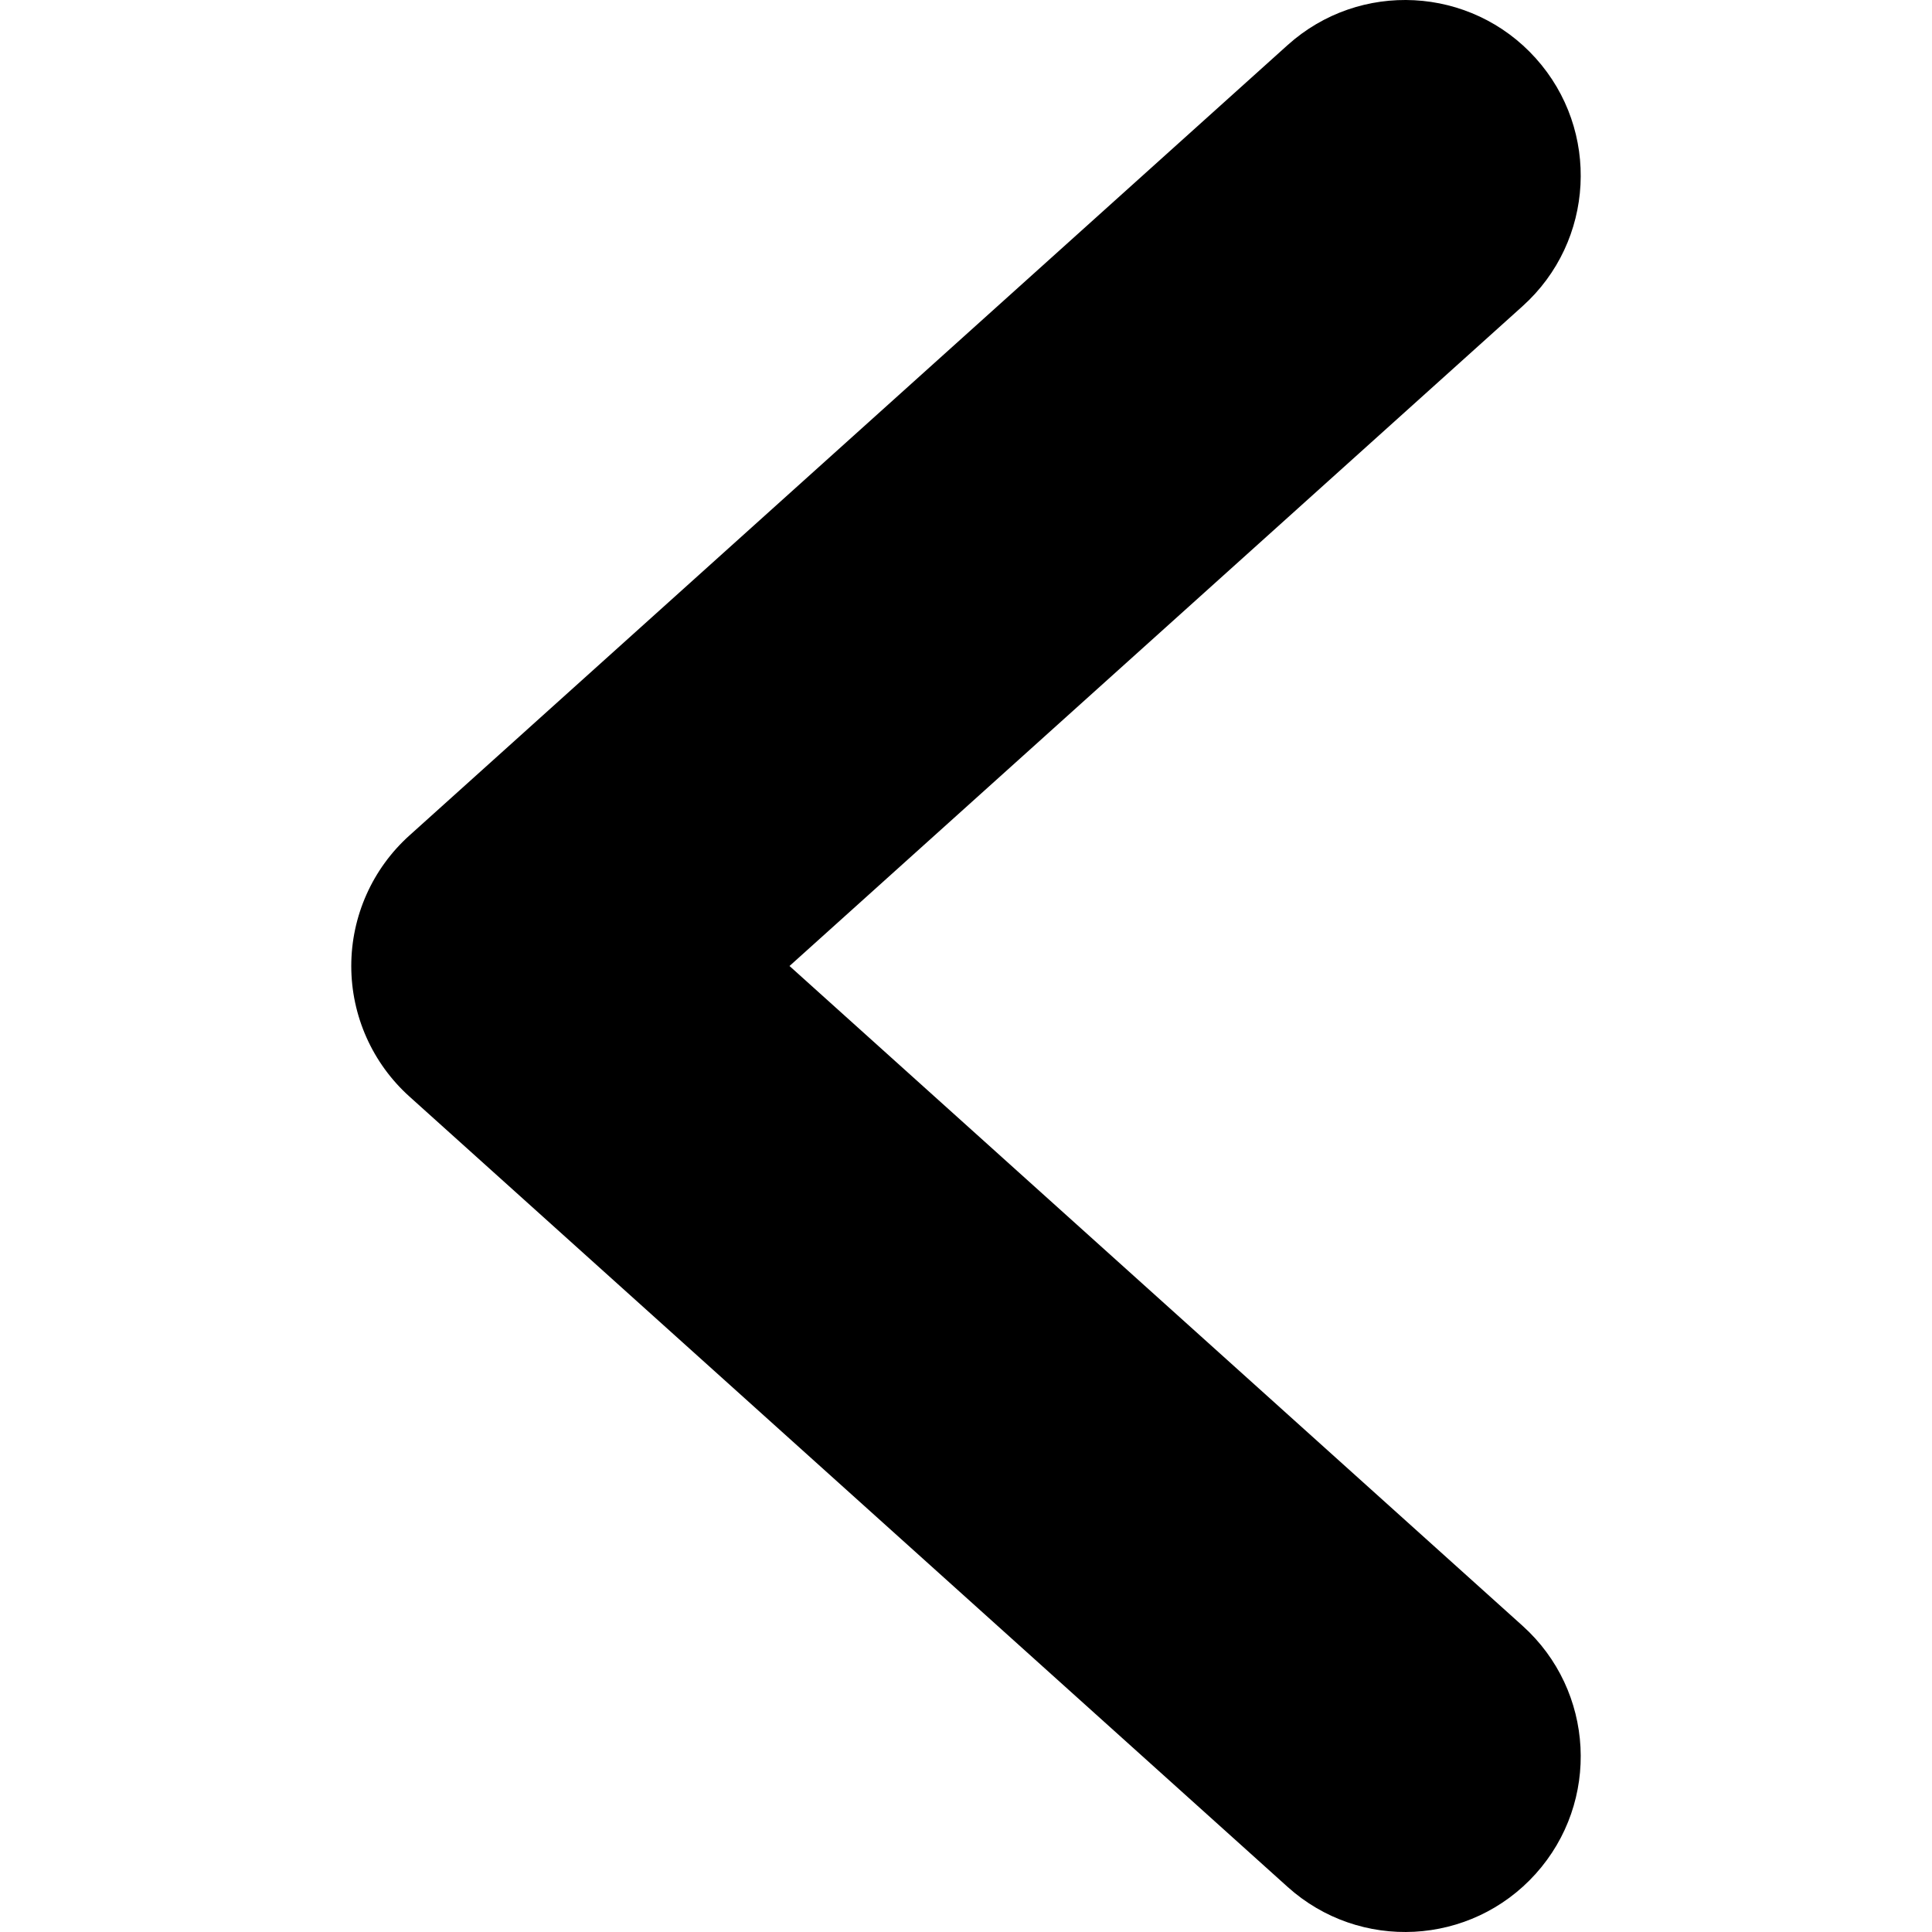
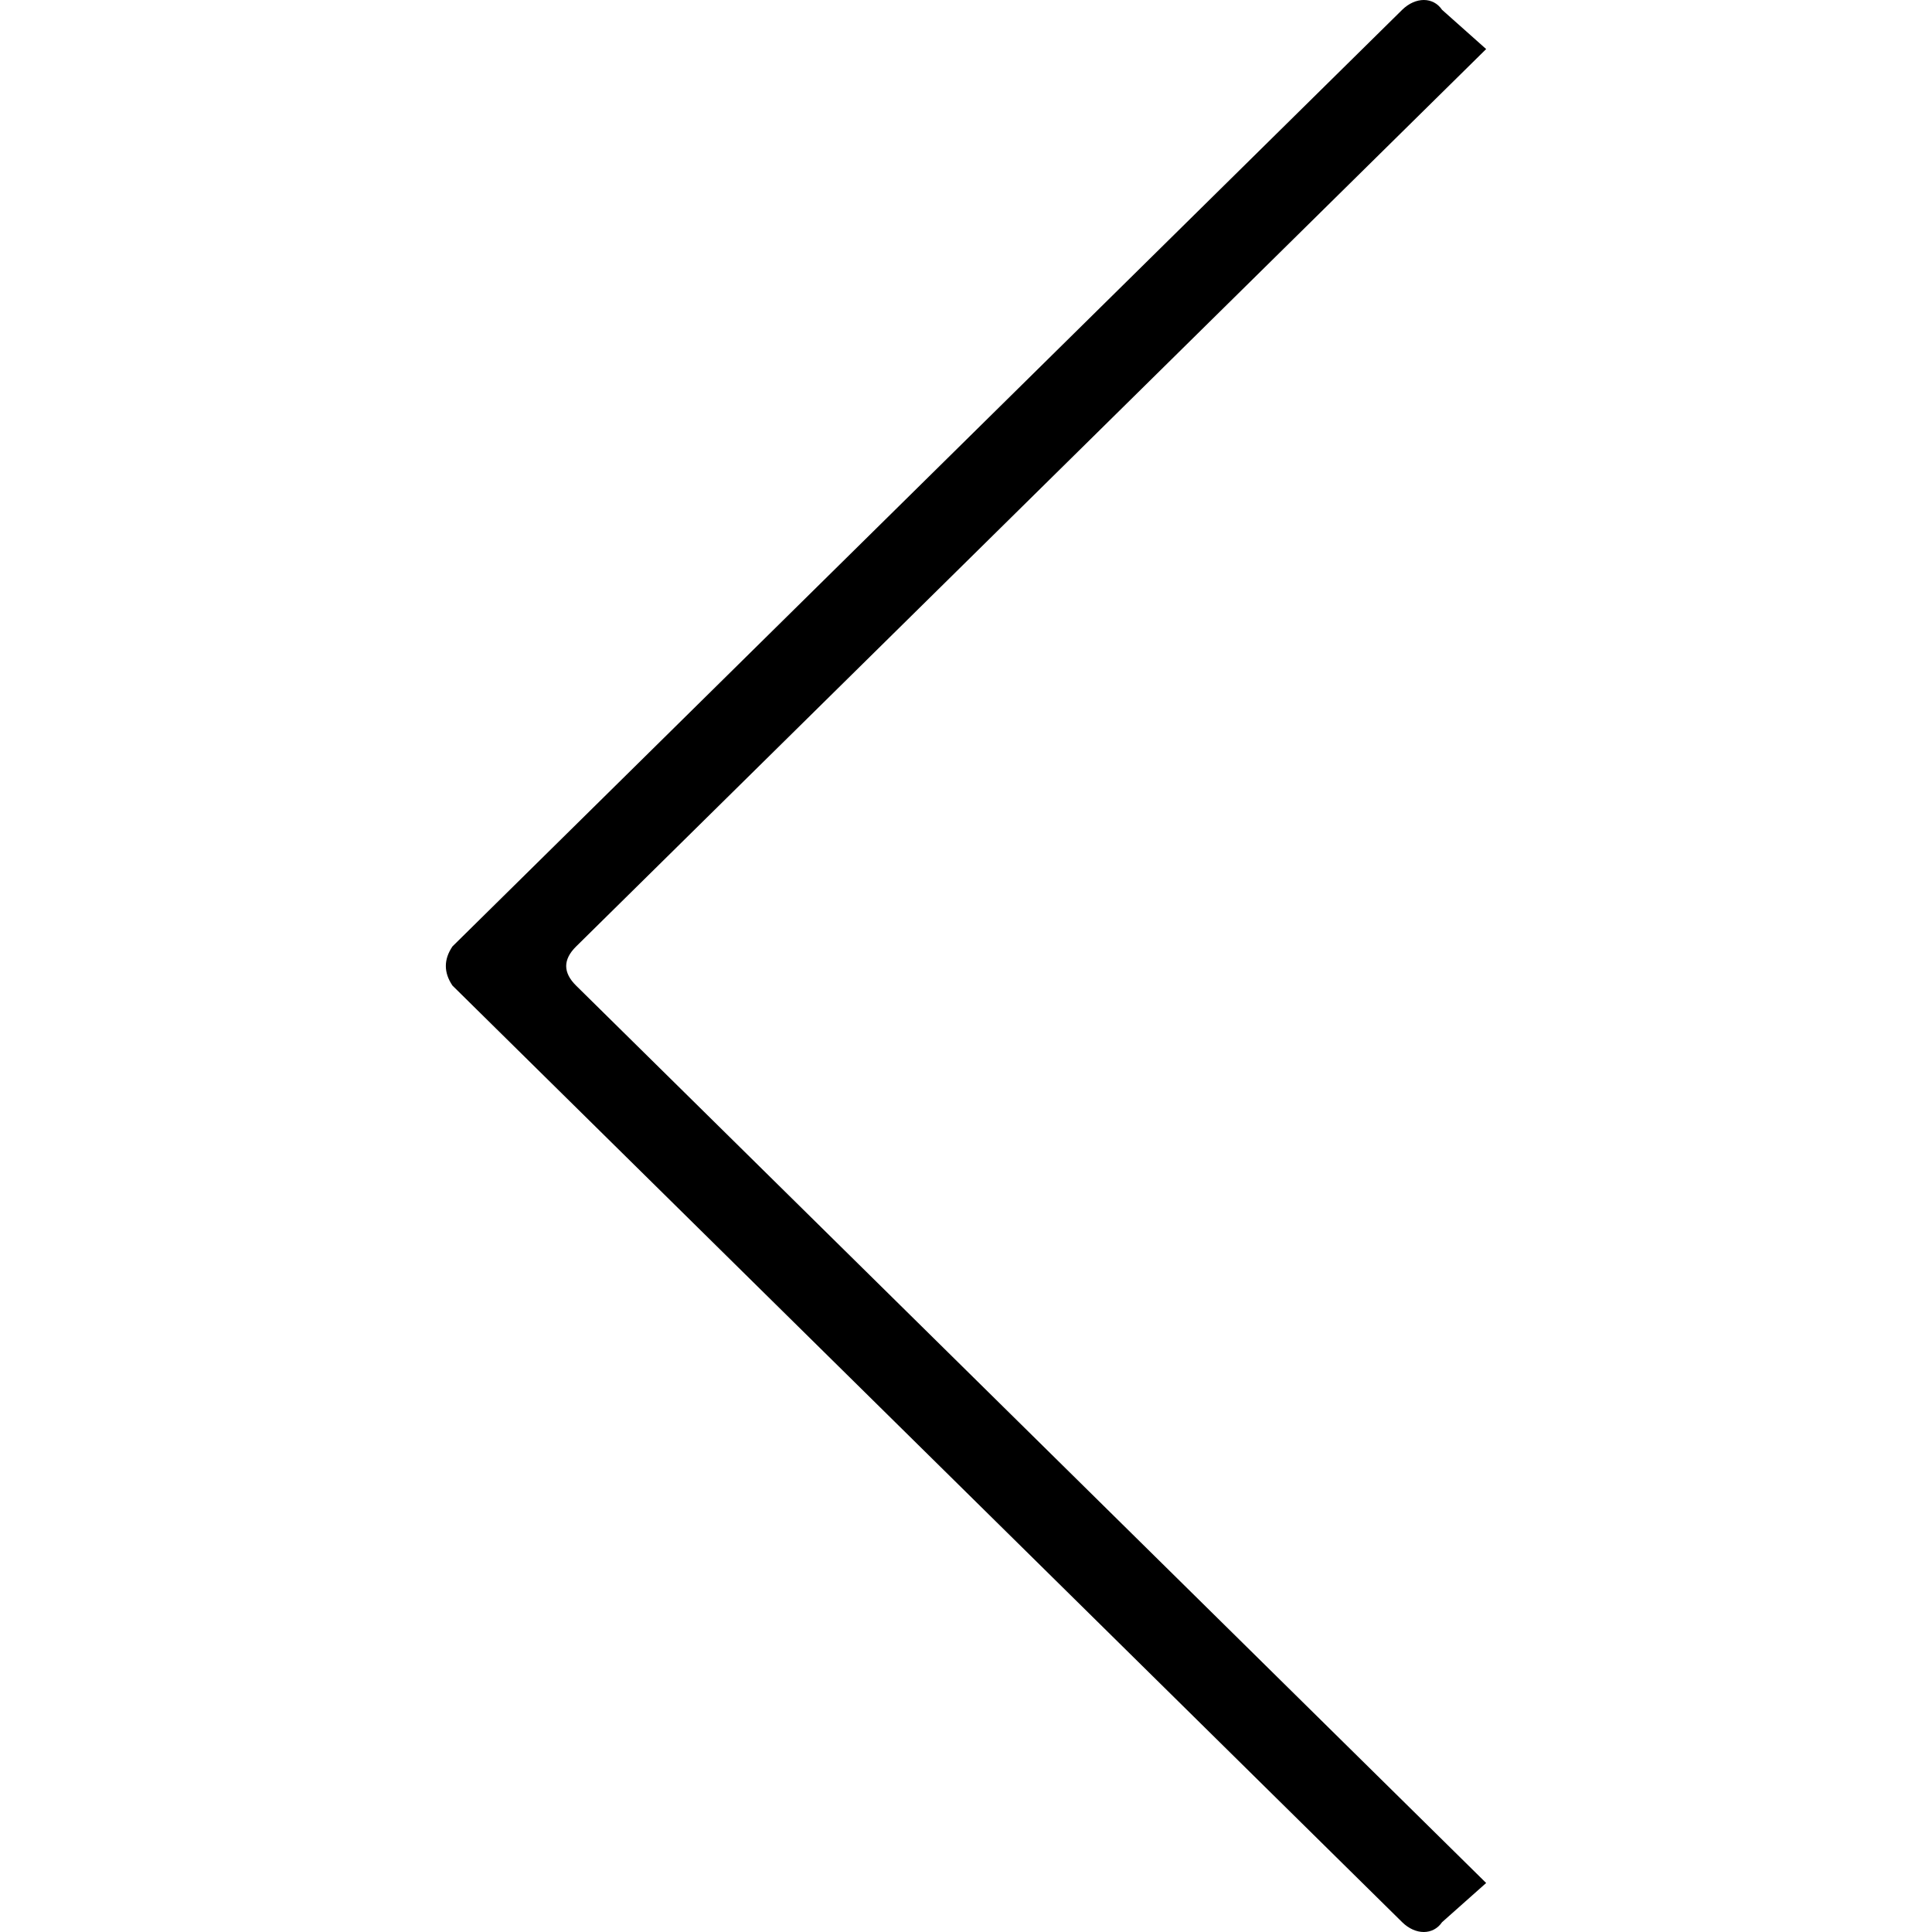
<svg xmlns="http://www.w3.org/2000/svg" version="1.1" width="1024" height="1024" viewBox="0 0 1024 1024">
  <g id="icomoon-ignore">
</g>
-   <path d="M813.919 993.19c-34.395 38.211-93.244 41.302-131.457 6.909l-465.464-418.917c-19.612-17.654-30.819-42.795-30.819-69.182s11.205-51.53 30.819-69.183l465.464-418.92c38.214-34.389 97.063-31.298 131.457 6.917 34.393 38.206 31.302 97.058-6.909 131.452l-388.553 349.735 388.553 349.734c38.211 34.395 41.302 93.244 6.909 131.457z" />
+   <path d="M764.309 1018.812l23.383-20.787-482.336-475.616c-7.016-6.92-7.016-13.836 0-20.756l482.336-475.648-23.383-20.817c-4.679-6.918-14.033-6.918-21.114 0l-503.38 496.434c-4.677 6.92-4.677 13.836 0 20.756l503.38 496.435c7.050 6.916 16.404 6.916 21.114 0z" />
</svg>
